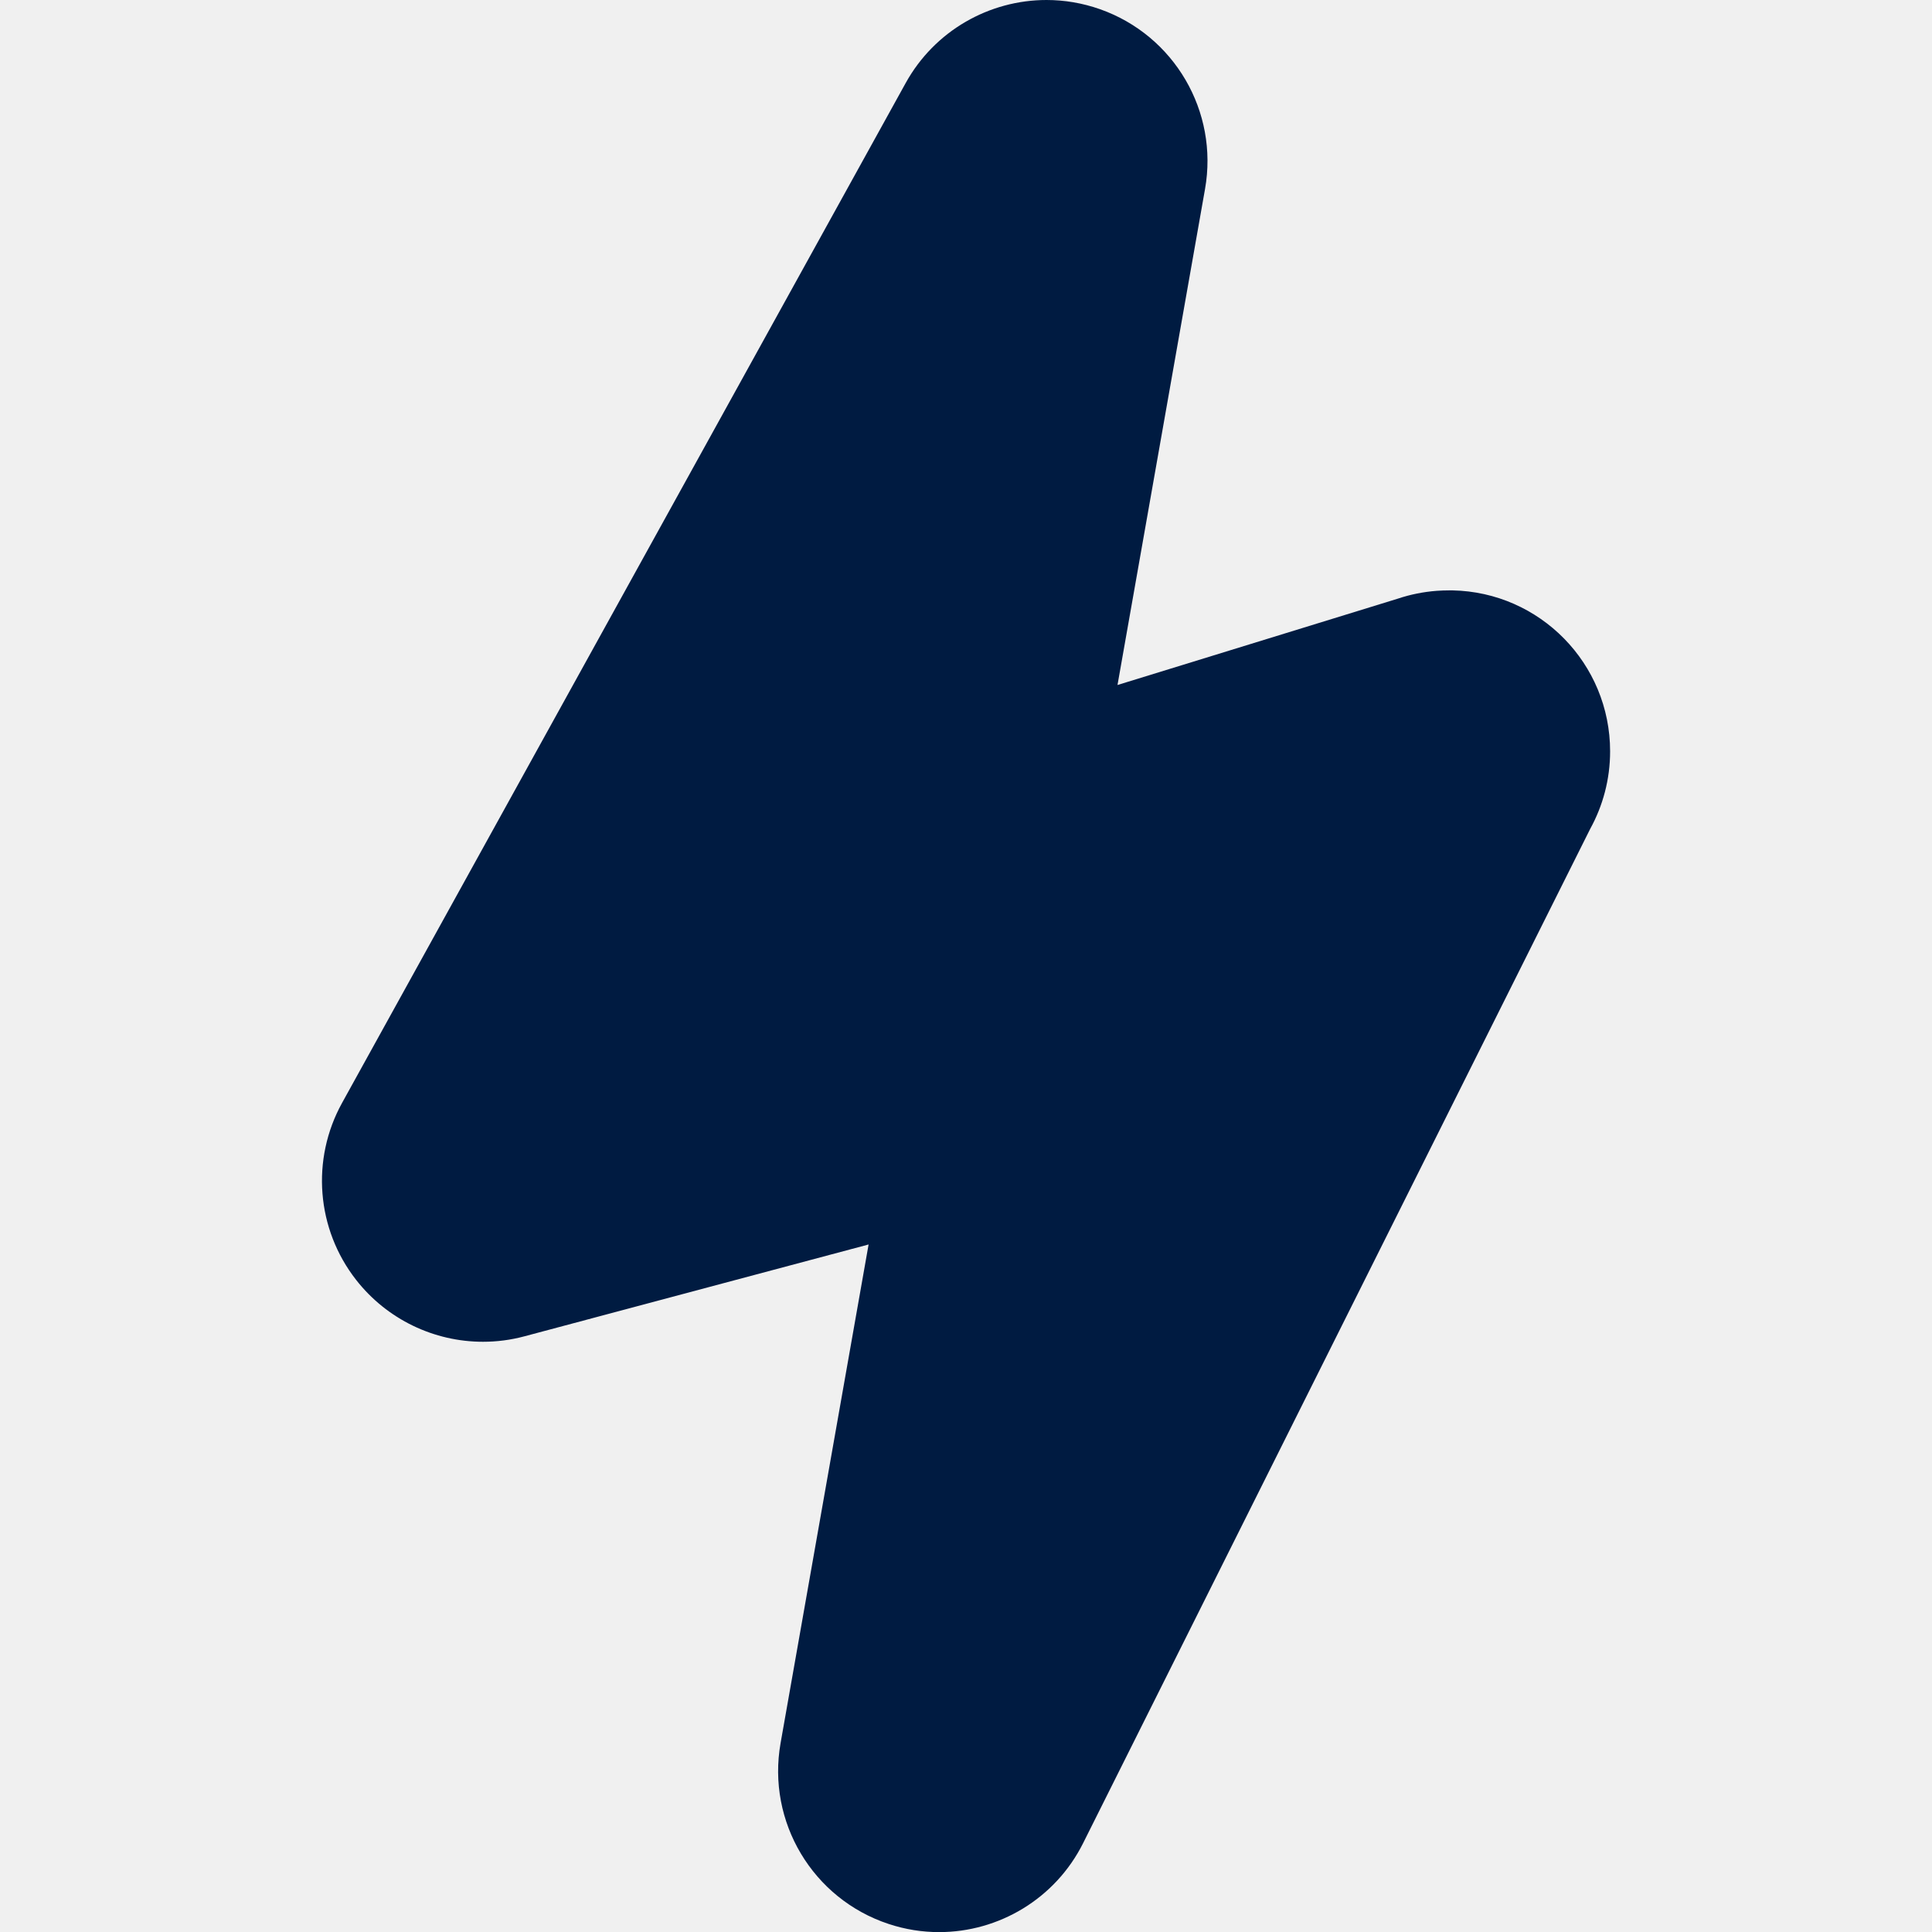
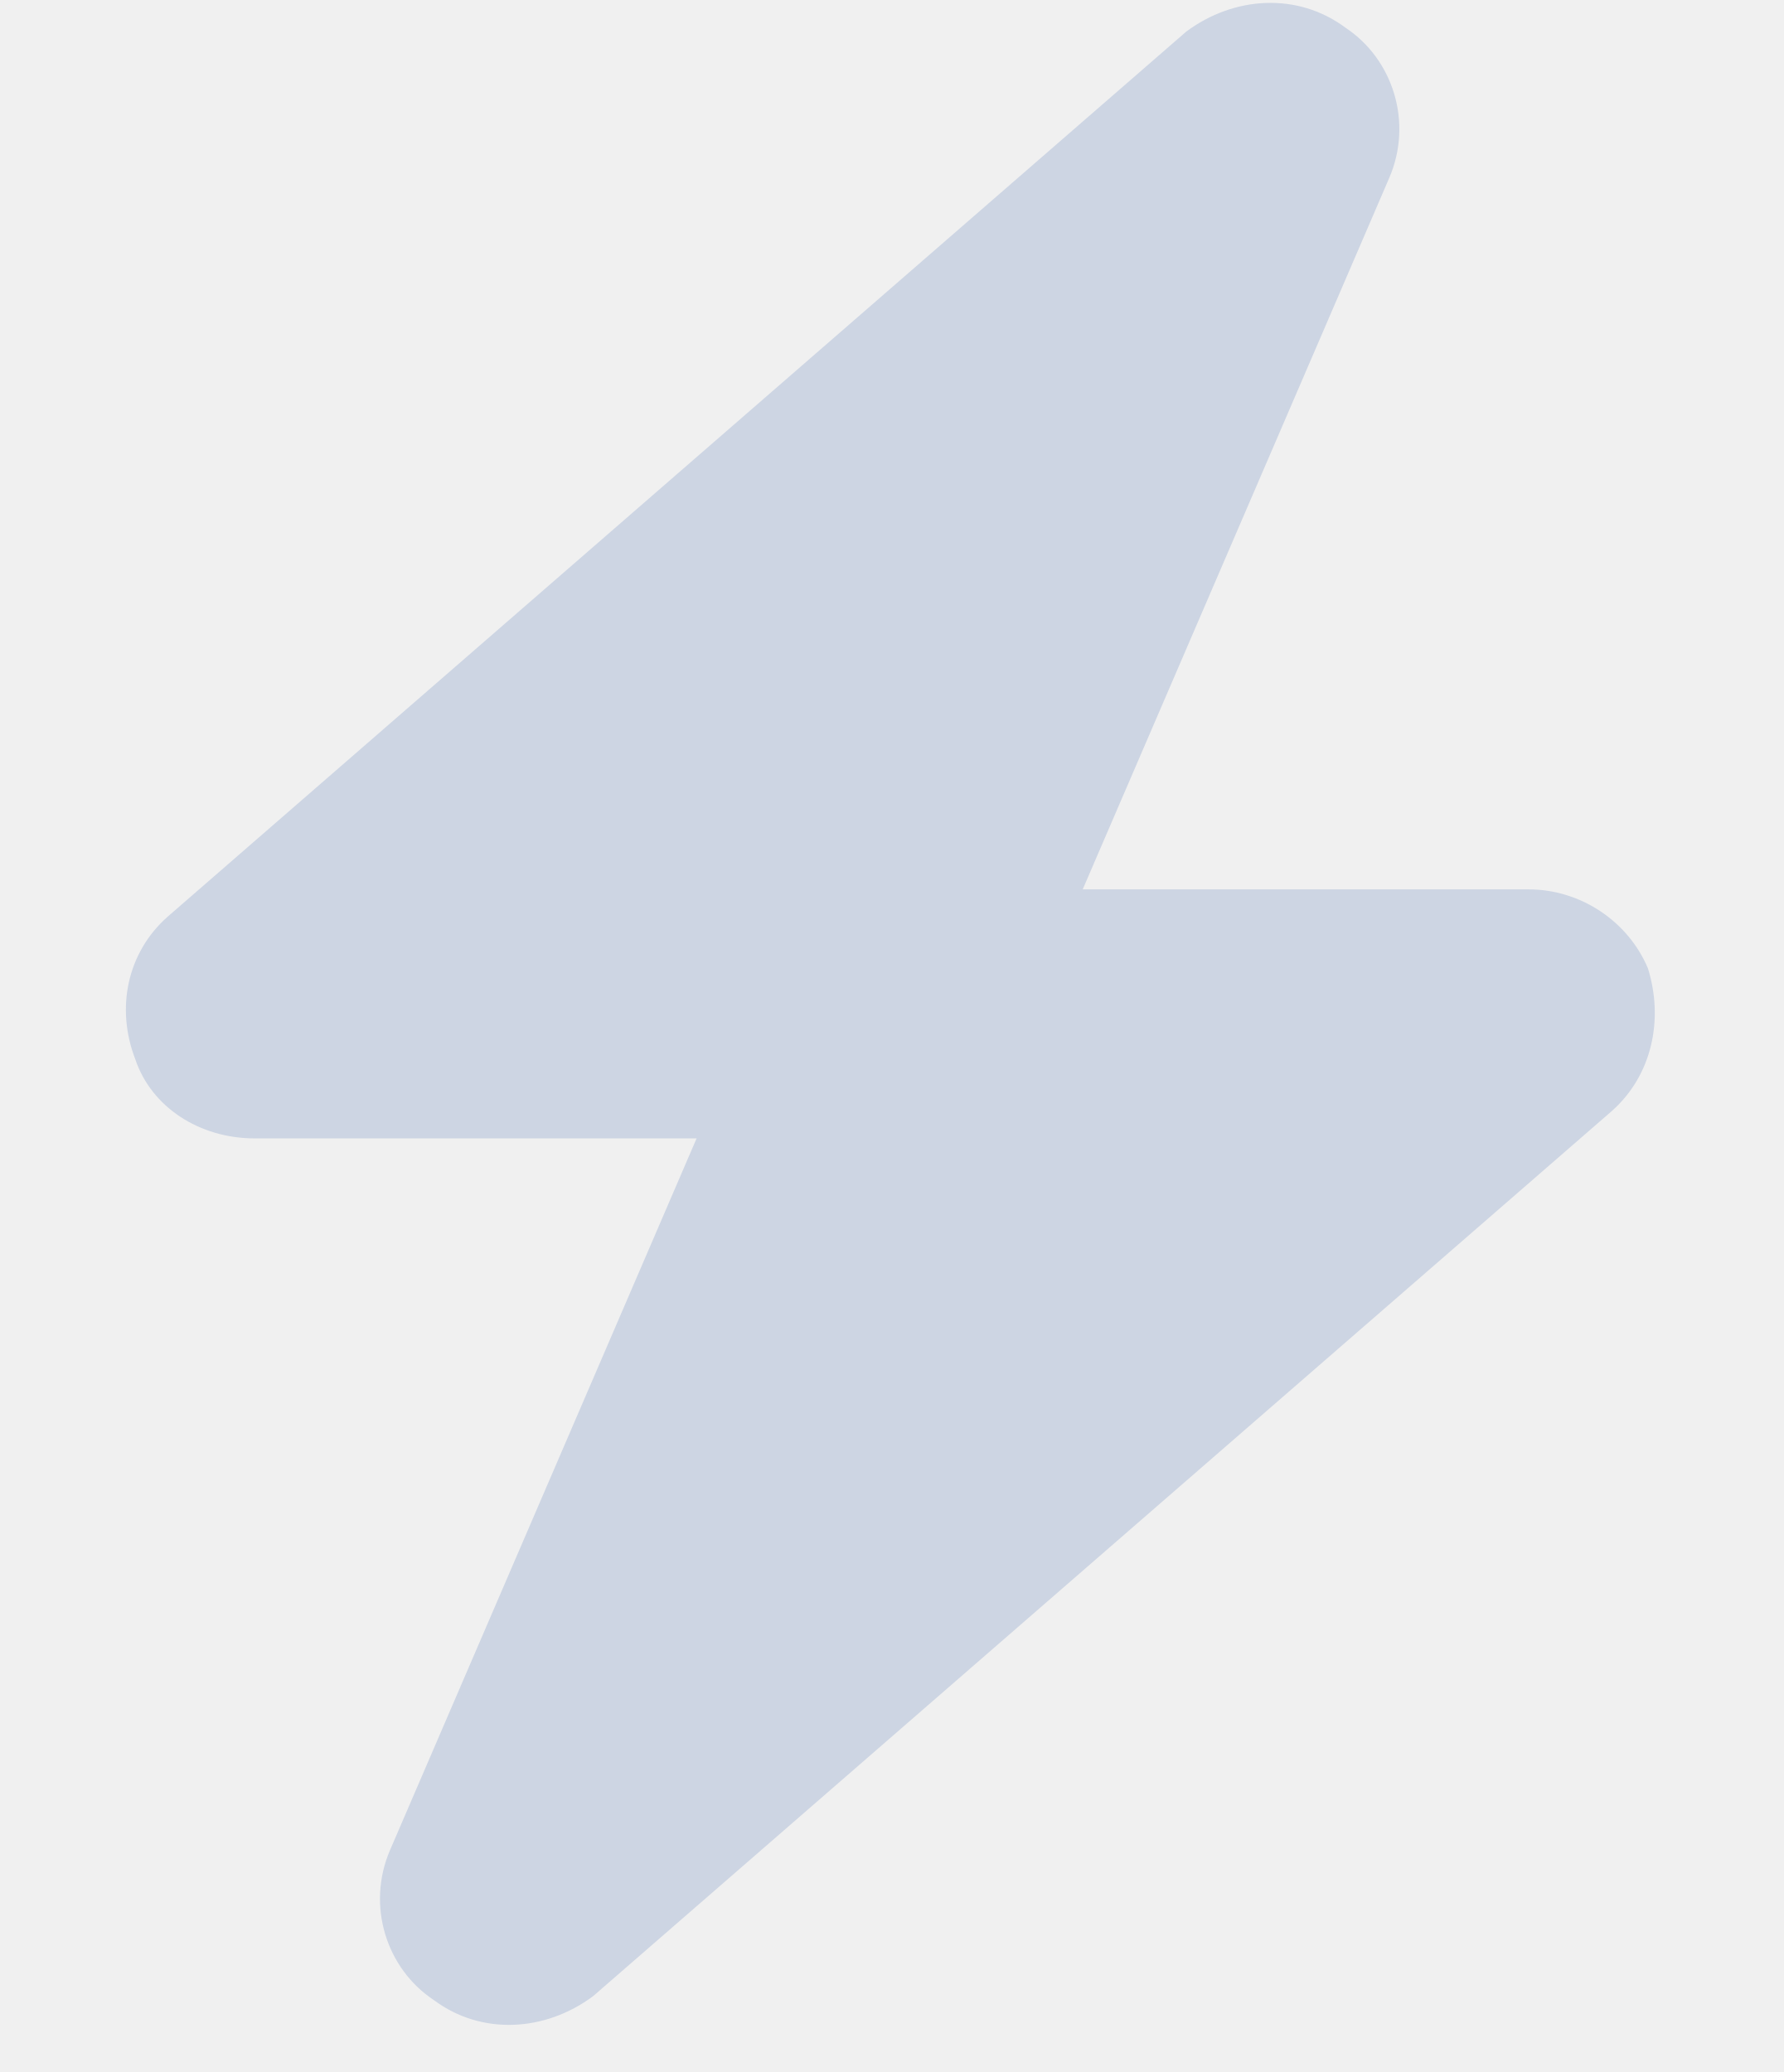
- <svg xmlns="http://www.w3.org/2000/svg" width="36" height="36" viewBox="0 0 36 36" fill="none">
-   <g clip-path="url(#clip0_3597_4615)">
-     <path d="M19.501 0C18.435 0 17.415 0.571 16.875 1.549L6.374 20.551C5.792 21.604 5.895 22.902 6.636 23.849C7.213 24.587 8.091 25.002 9 25.002C9.257 25.002 9.517 24.969 9.773 24.9L16.185 23.189L14.545 32.48C14.286 33.947 15.143 35.382 16.558 35.85C16.869 35.953 17.186 36.002 17.499 36.002C18.609 36.002 19.663 35.383 20.183 34.343L29.631 15.445C29.867 15.016 30.002 14.524 30.002 14C30.002 12.364 28.695 11.034 27.067 11.001C27.044 11.001 27.022 11.001 26.999 11.001C26.924 11.001 26.849 11.004 26.774 11.009C26.523 11.028 26.28 11.077 26.05 11.154L20.823 12.764L22.454 3.522C22.709 2.078 21.882 0.661 20.499 0.172C20.17 0.056 19.833 0 19.5 0L19.501 0Z" fill="#001B41" />
-   </g>
-   <defs>
-     <clipPath id="clip0_3597_4615">
-       <rect width="36" height="36" fill="white" />
-     </clipPath>
-   </defs>
+ <svg xmlns="http://www.w3.org/2000/svg" width="37" height="43" viewBox="0 0 37 43" fill="none">
+   <path d="M28.824 3.692L22.464 18.457H31.714C32.788 18.457 33.779 19.113 34.192 20.098C34.522 21.164 34.275 22.313 33.449 23.051L12.306 41.426C11.315 42.164 9.993 42.246 9.002 41.508C8.011 40.852 7.598 39.539 8.094 38.391L14.453 23.625H5.286C4.129 23.625 3.138 22.969 2.808 21.985C2.395 20.918 2.643 19.77 3.469 19.032L24.612 0.656C25.603 -0.082 26.924 -0.164 27.915 0.574C28.906 1.231 29.319 2.543 28.824 3.692Z" fill="#CDD5E3" />
</svg>
